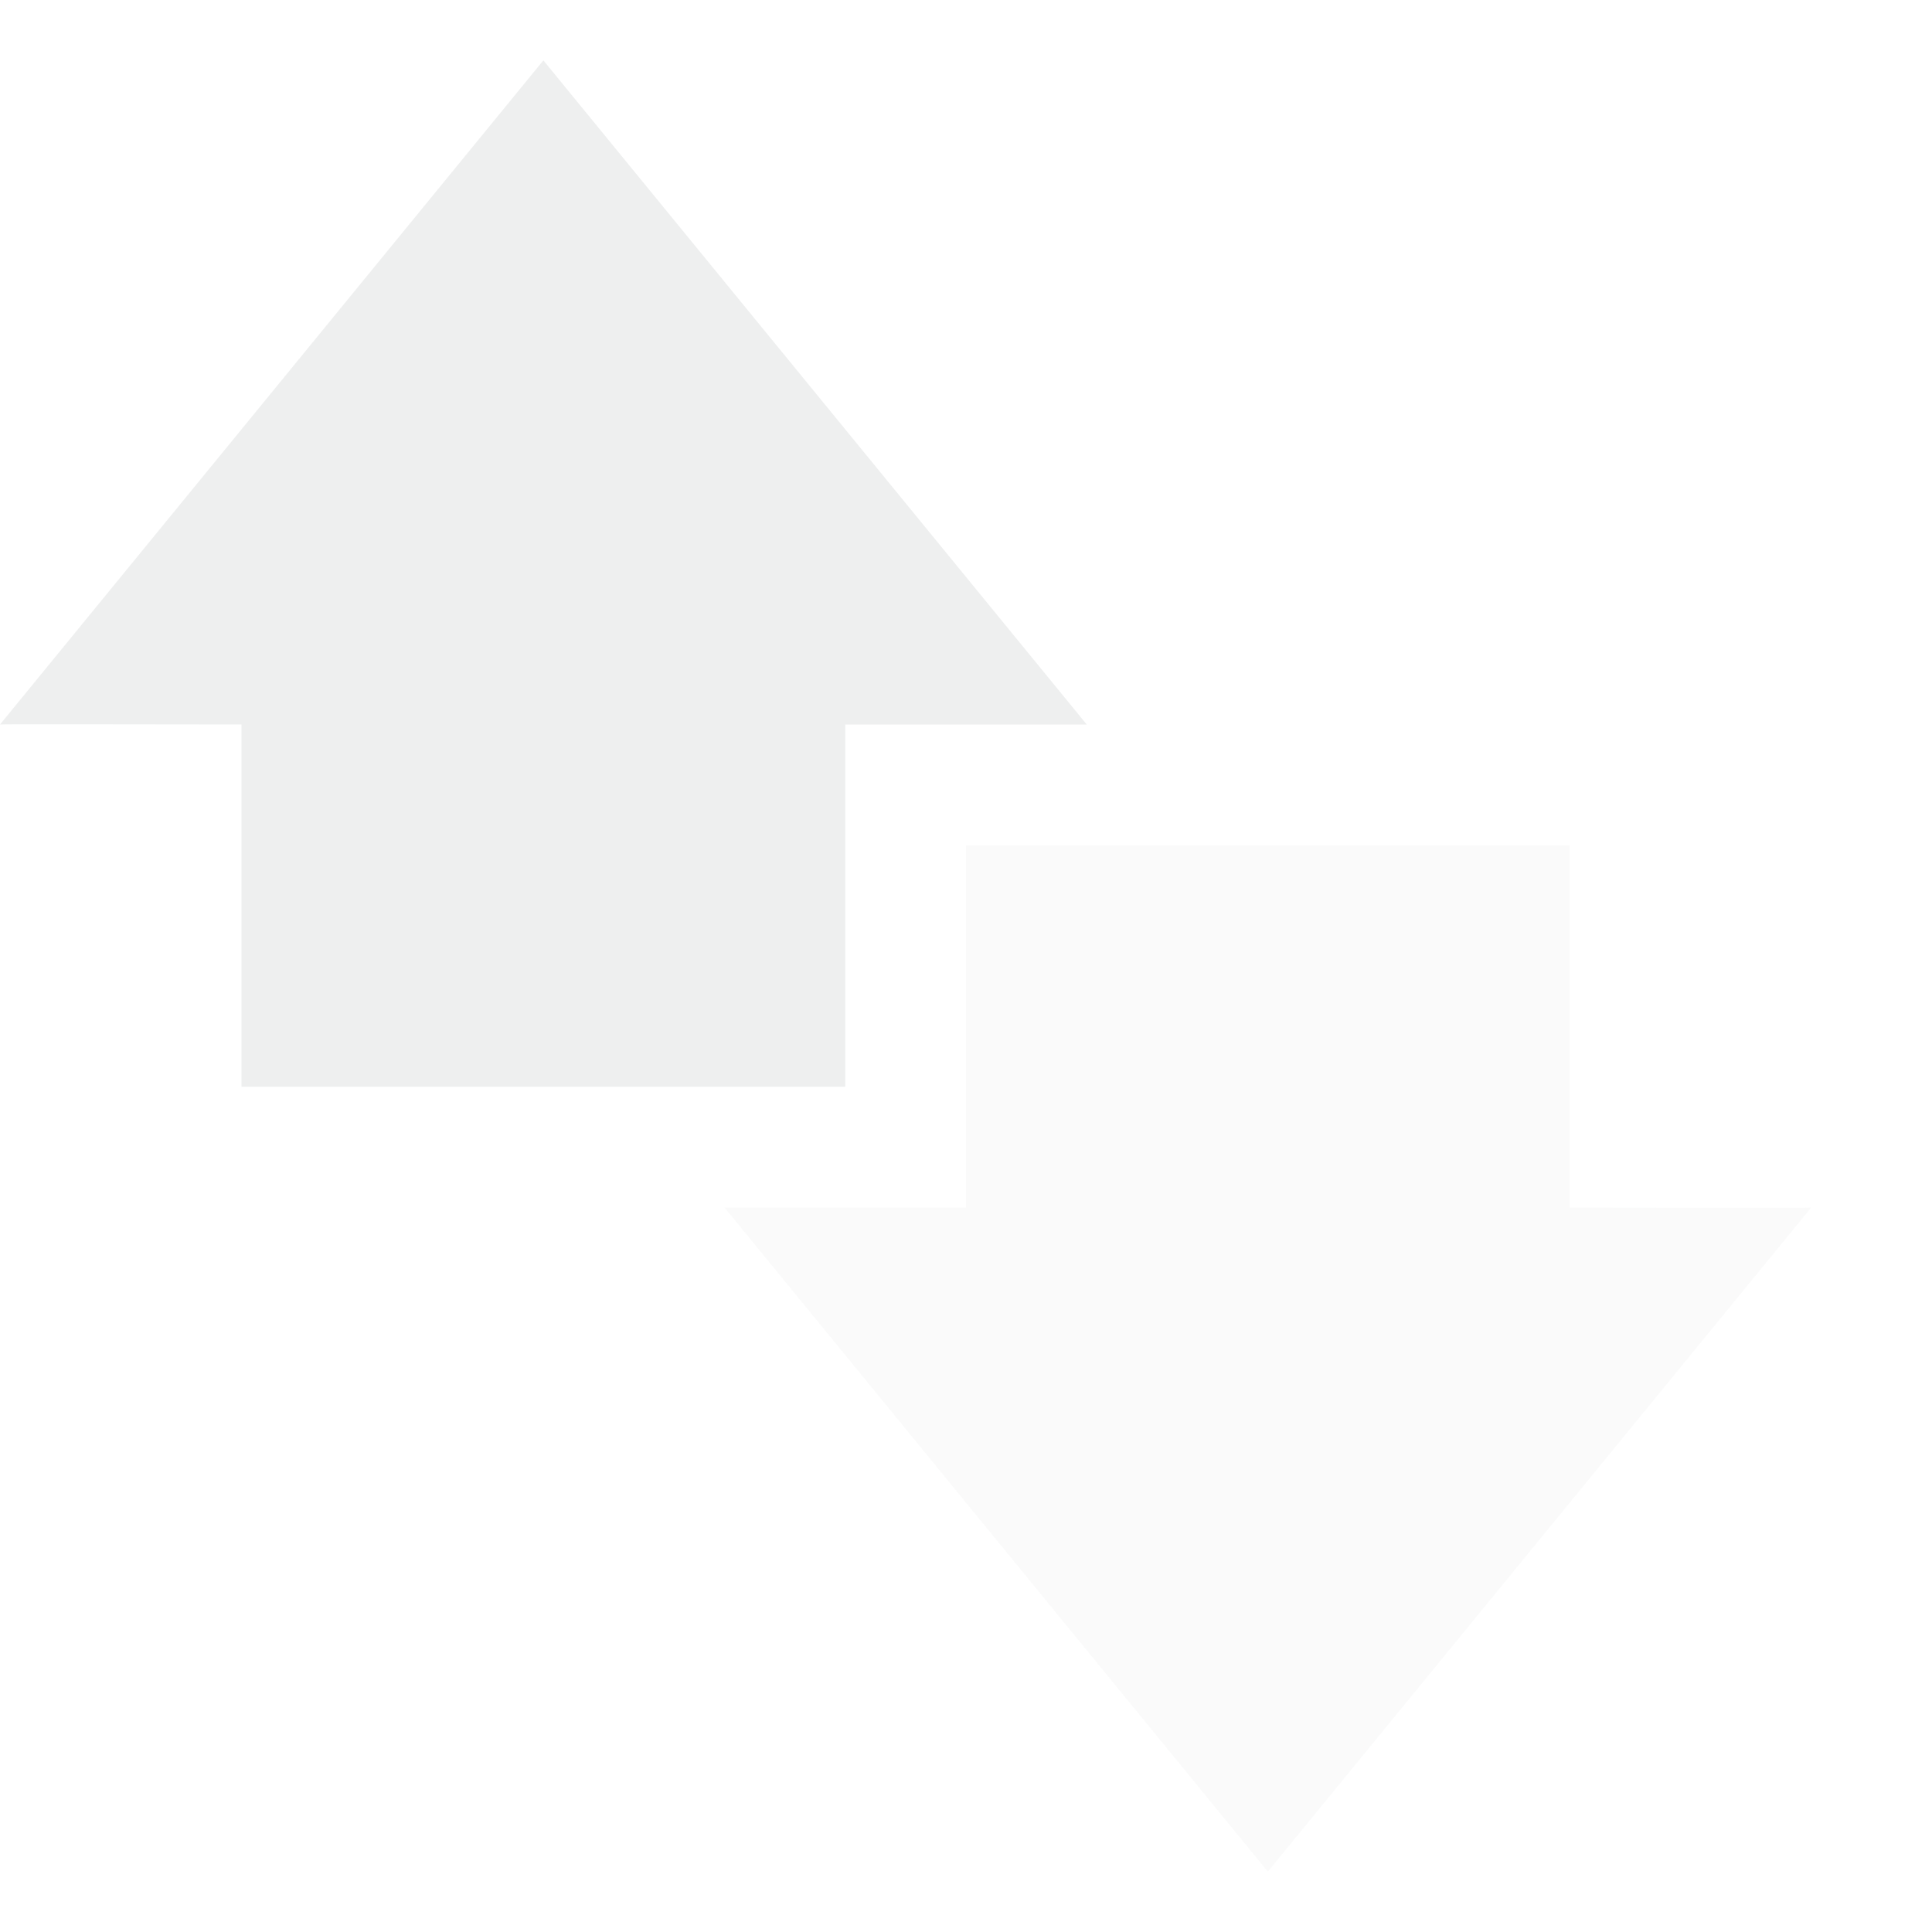
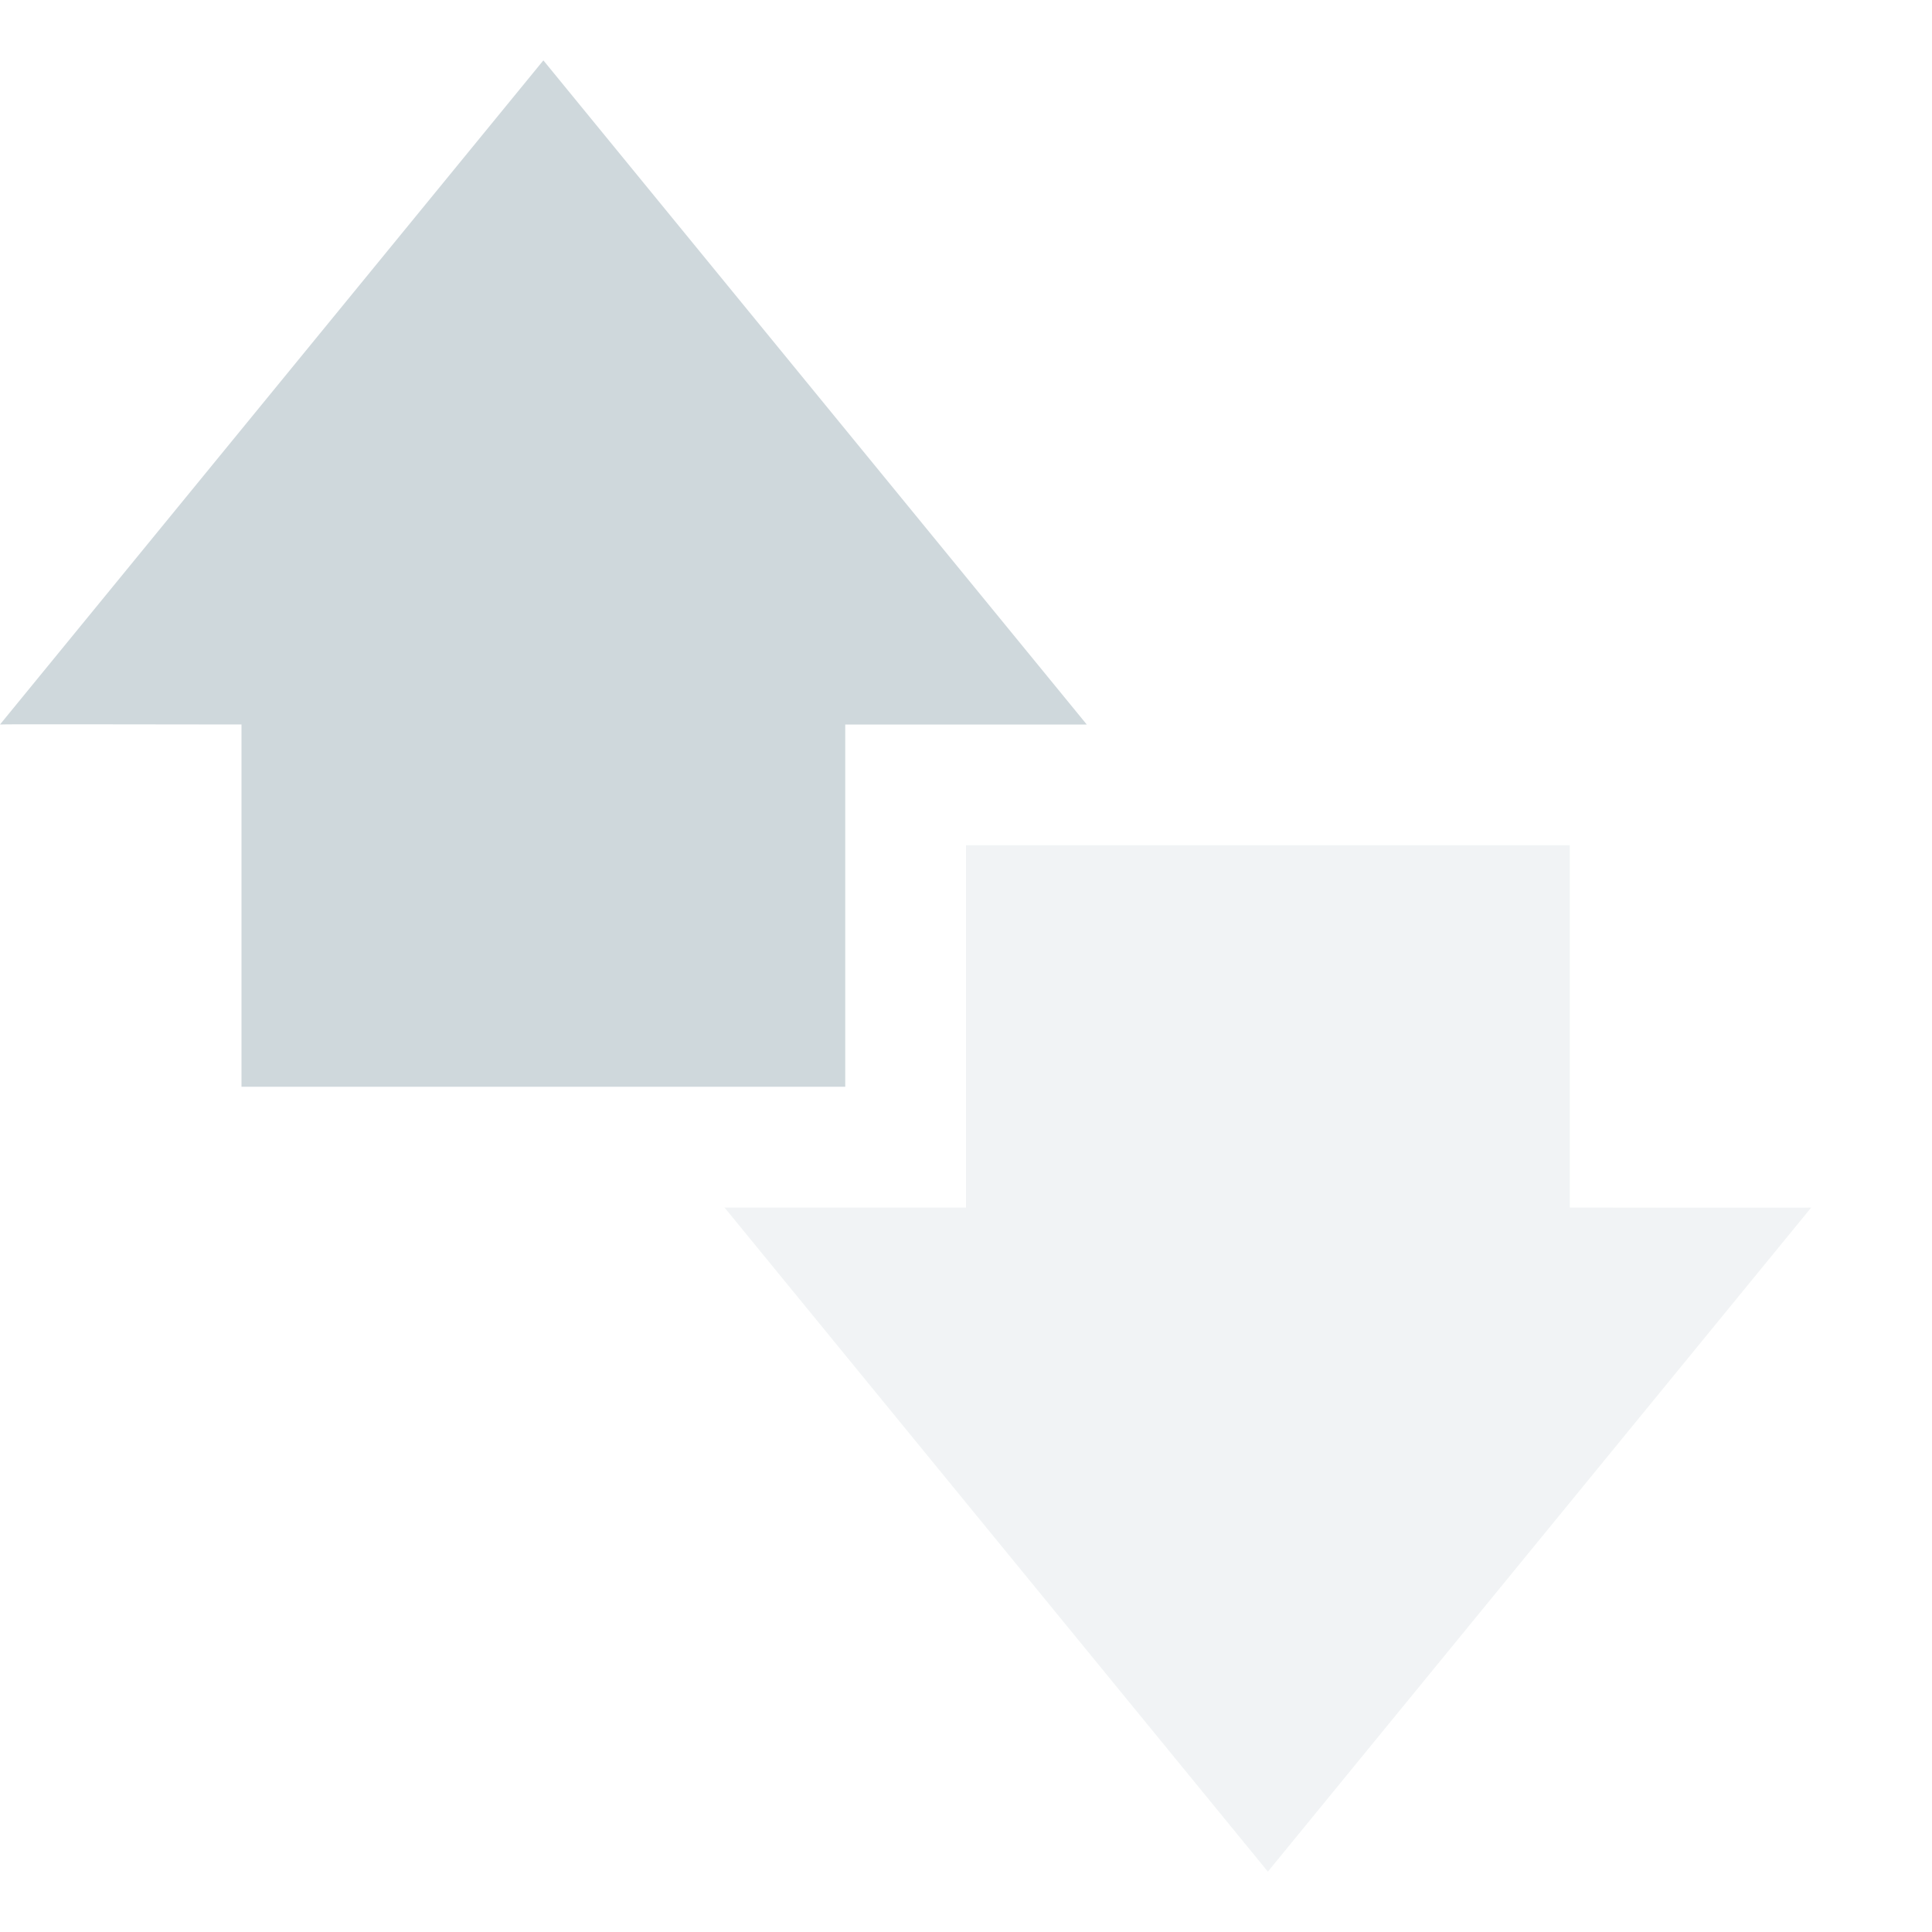
<svg xmlns="http://www.w3.org/2000/svg" id="svg2" width="16" height="16" version="1.1" viewBox="0 0 16 16">
  <defs id="defs4">
    <style id="current-color-scheme" type="text/css">
-    .ColorScheme-Text { color:#eeefef; } .ColorScheme-Highlight { color:#00bcd4; }
+    .ColorScheme-Text { color:#cfd8dc; } .ColorScheme-Highlight { color:#00bcd4; }
  </style>
  </defs>
-   <path id="path7" style="color:#eeefef;opacity:0.3;fill:currentColor" class="ColorScheme-Text" d="M 6,10 10.5,15.5 15,10 c -0.003,0.004 -1.333,0 -2,0 l 0,-3 -5,0 0,3 -2,0 z" />
-   <path id="path9" style="color:#eeefef;opacity:1;fill:currentColor" class="ColorScheme-Text" d="M 0,6 C 0.003,5.996 1.333,6 2,6 L 2,9 7,9 7,6 9,6 4.5,0.5 0,6 Z" />
+   <path id="path7" style="color:#cfd8dc;opacity:0.3;fill:currentColor" class="ColorScheme-Text" d="M 6,10 10.5,15.5 15,10 c -0.003,0.004 -1.333,0 -2,0 l 0,-3 -5,0 0,3 -2,0 z" />
+   <path id="path9" style="color:#cfd8dc;opacity:1;fill:currentColor" class="ColorScheme-Text" d="M 0,6 C 0.003,5.996 1.333,6 2,6 L 2,9 7,9 7,6 9,6 4.5,0.5 0,6 Z" />
</svg>
